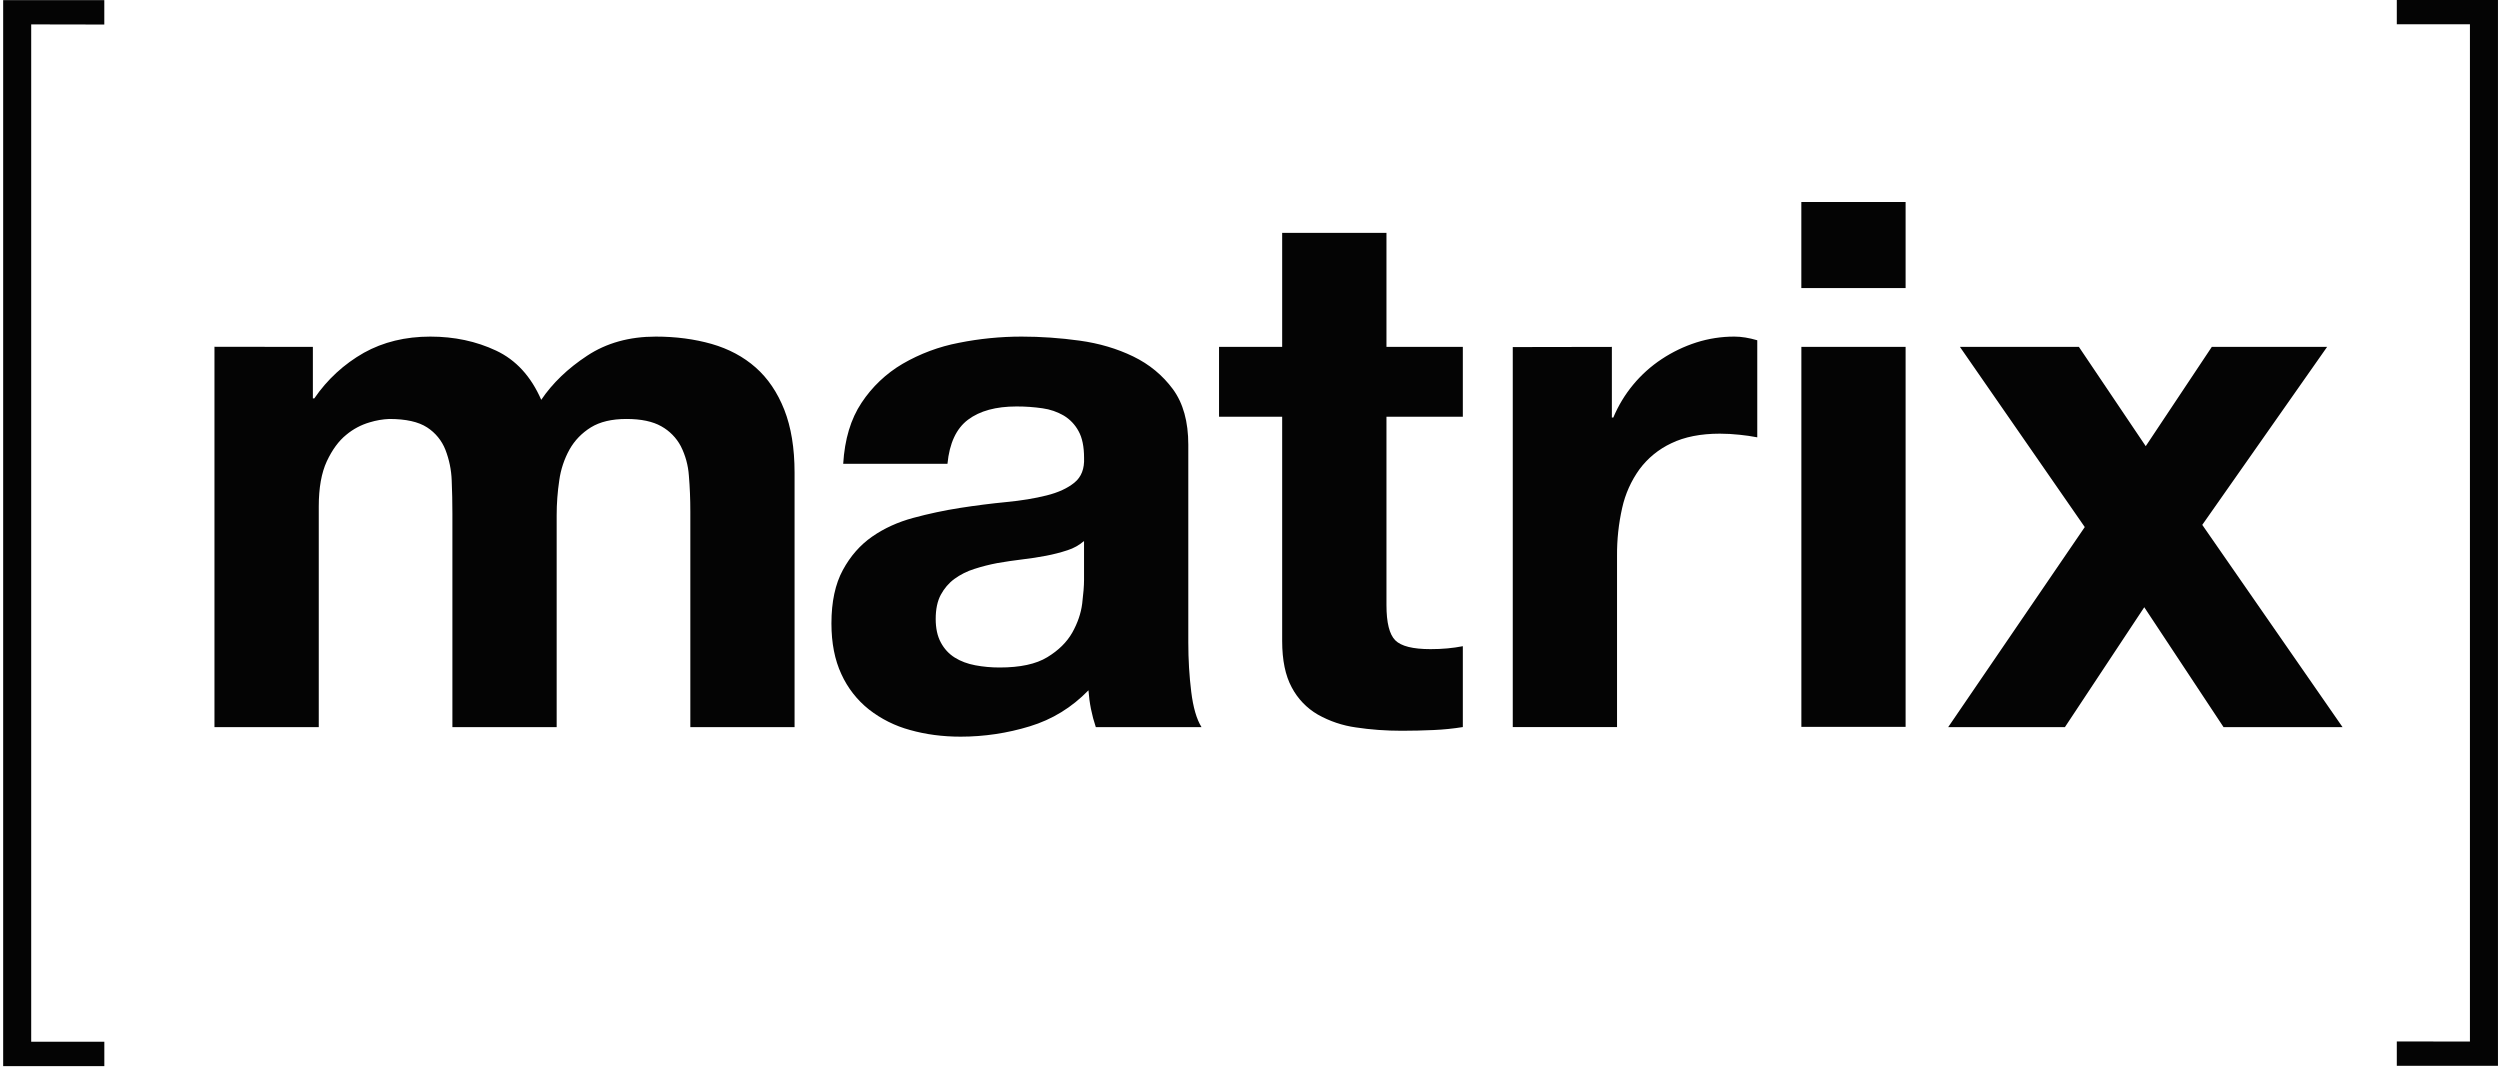
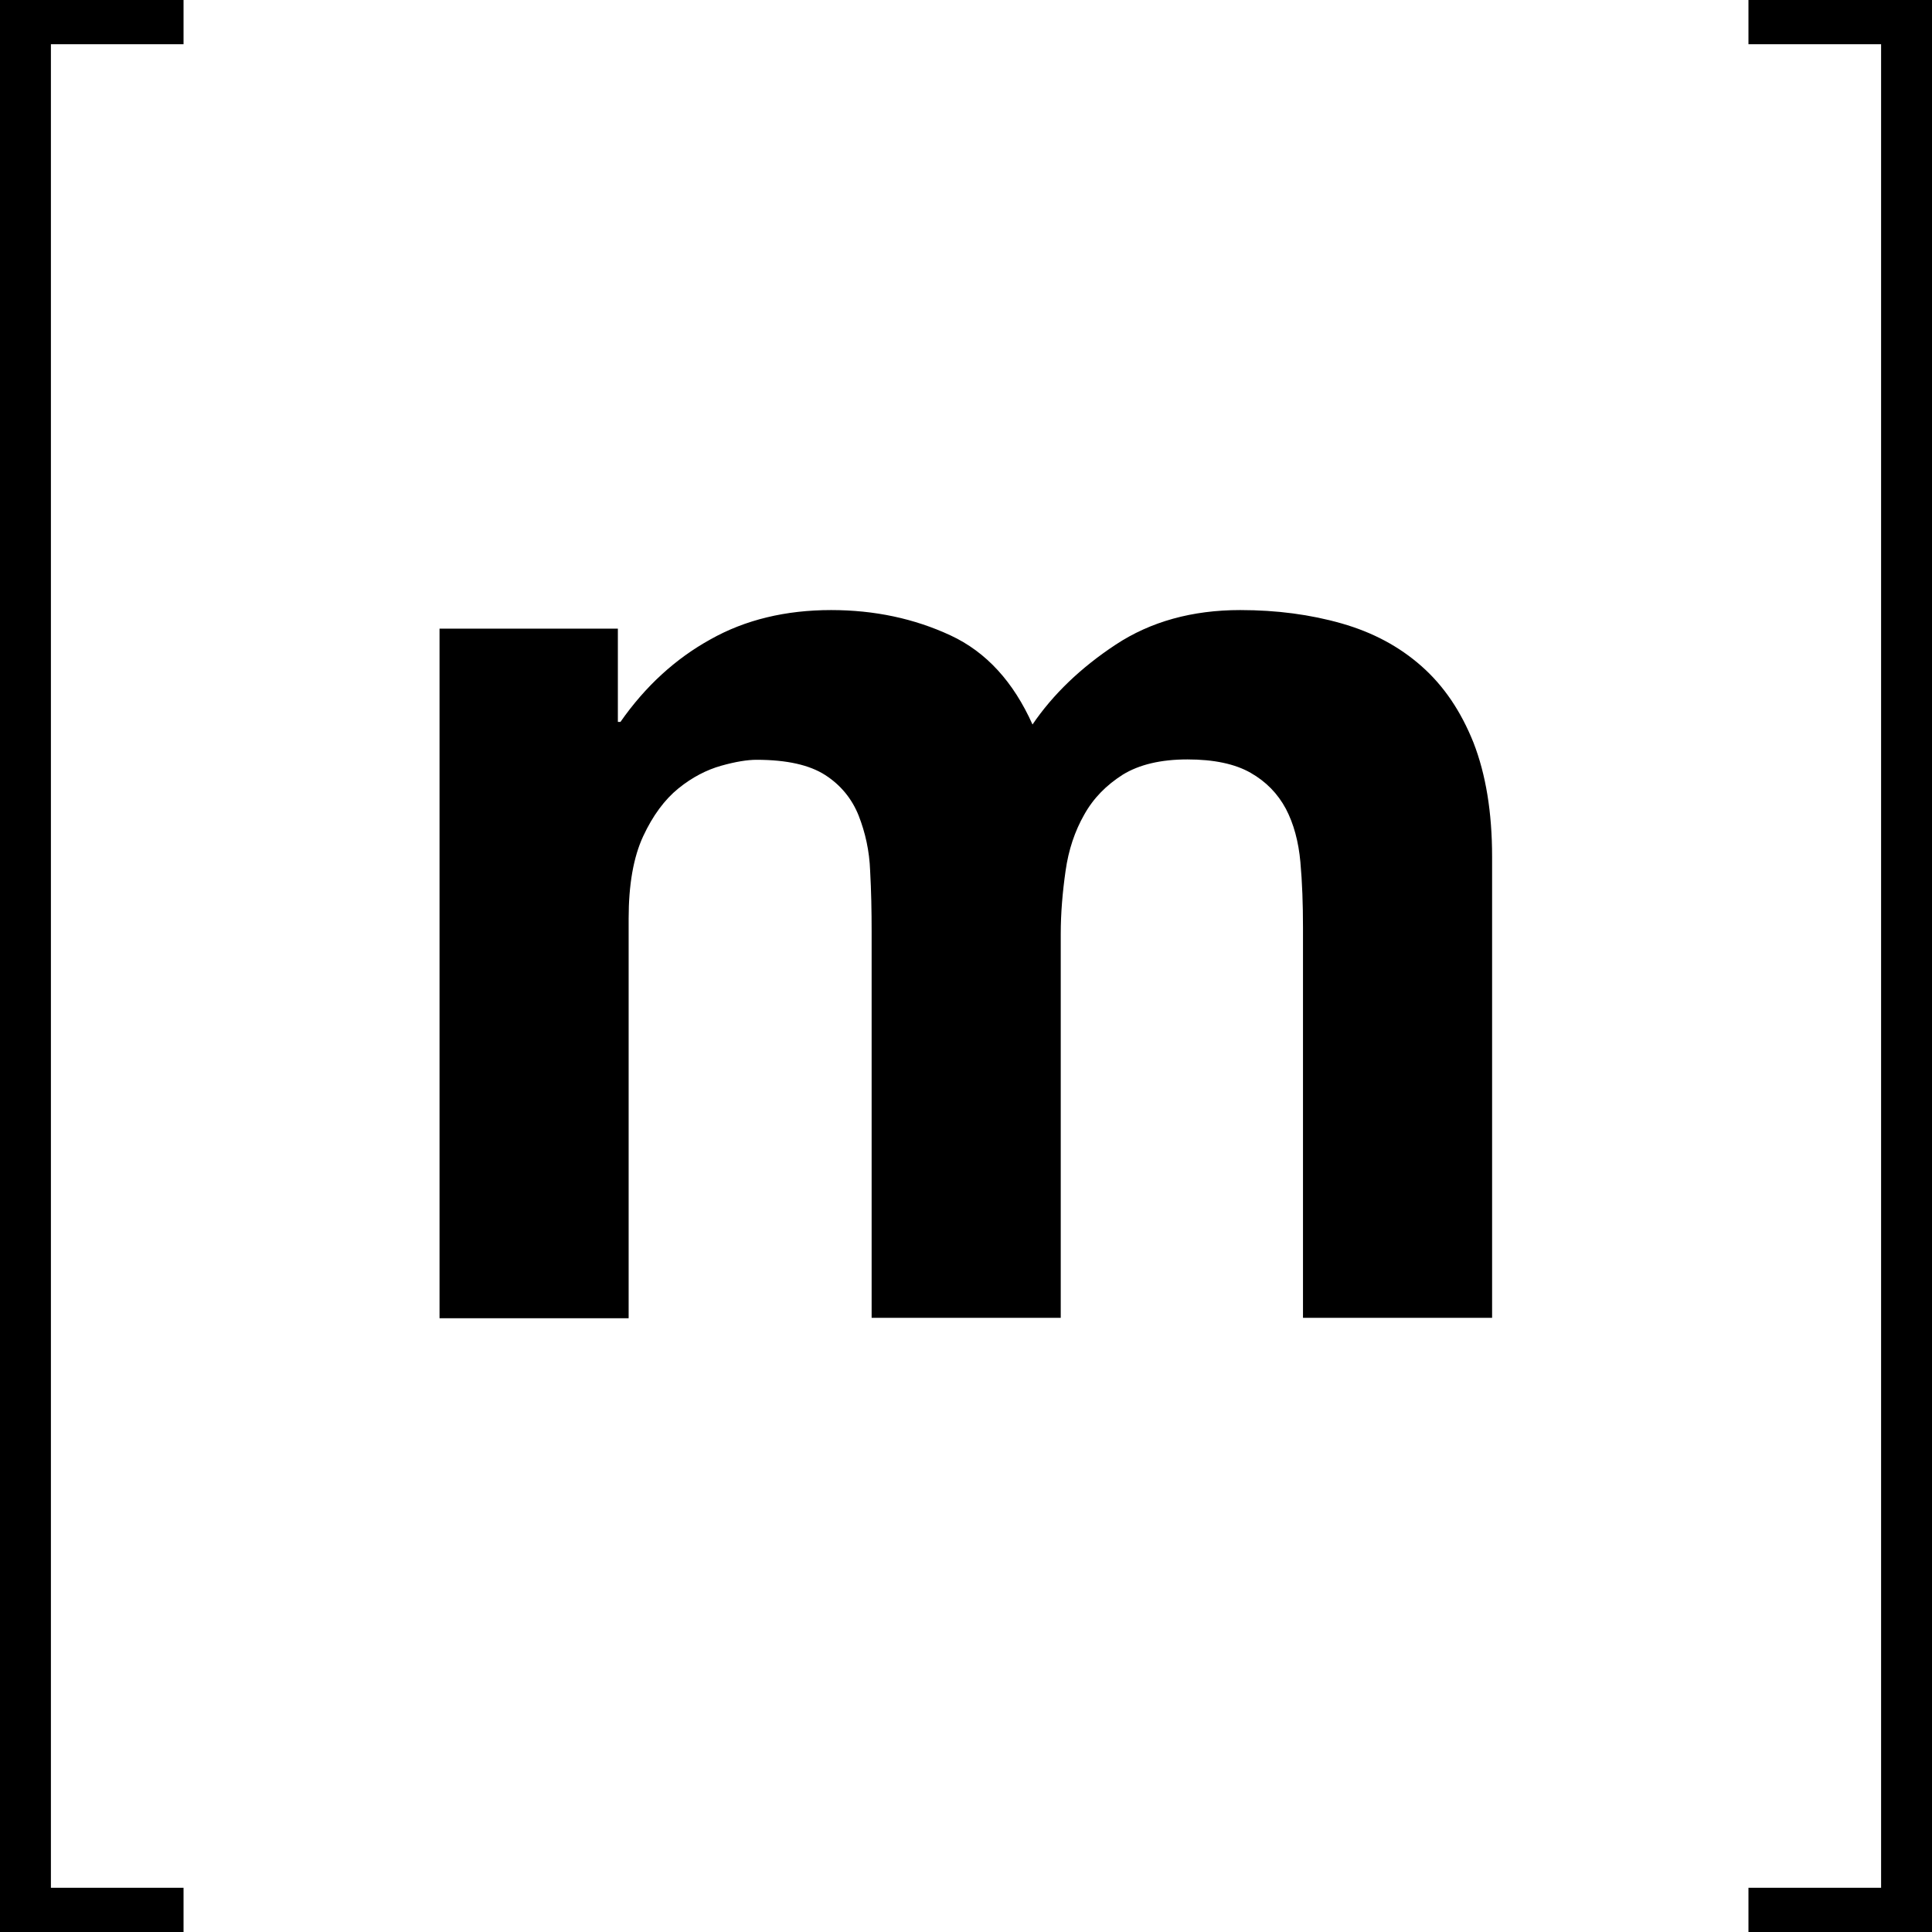
- <svg xmlns="http://www.w3.org/2000/svg" version="1.1" viewBox="0 0 75 32">
-   <g fill="#040404">
-     <path d="m0.936 0.732v30.52h2.194v0.732h-3.035v-31.98h3.034v0.732zm8.45 9.675v1.544h0.044a4.461 4.461 0 0 1 1.487-1.368c0.58-0.323 1.245-0.485 1.993-0.485 0.72 0 1.377 0.14 1.972 0.42 0.595 0.279 1.047 0.771 1.355 1.477 0.338-0.5 0.796-0.941 1.377-1.323 0.58-0.383 1.266-0.574 2.06-0.574 0.602 0 1.16 0.074 1.674 0.22 0.514 0.148 0.954 0.383 1.322 0.707 0.366 0.323 0.653 0.746 0.859 1.268 0.205 0.522 0.308 1.15 0.308 1.887v7.633h-3.127v-6.464c0-0.383-0.015-0.743-0.044-1.082a2.305 2.305 0 0 0-0.242-0.882 1.473 1.473 0 0 0-0.584-0.596c-0.257-0.146-0.606-0.22-1.047-0.22-0.44 0-0.796 0.085-1.068 0.253-0.272 0.17-0.485 0.39-0.639 0.662a2.654 2.654 0 0 0-0.308 0.927 7.074 7.074 0 0 0-0.078 1.048v6.354h-3.128v-6.398c0-0.338-7e-3 -0.673-0.021-1.004a2.825 2.825 0 0 0-0.188-0.916 1.411 1.411 0 0 0-0.55-0.673c-0.258-0.168-0.636-0.253-1.135-0.253a2.33 2.33 0 0 0-0.584 0.1 1.94 1.94 0 0 0-0.705 0.374c-0.228 0.184-0.422 0.449-0.584 0.794-0.161 0.346-0.242 0.798-0.242 1.357v6.619h-3.129v-11.41zm16.46 1.677a3.751 3.751 0 0 1 1.233-1.17 5.37 5.37 0 0 1 1.685-0.629 9.579 9.579 0 0 1 1.884-0.187c0.573 0 1.153 0.04 1.74 0.121 0.588 0.081 1.124 0.24 1.609 0.475 0.484 0.235 0.88 0.562 1.19 0.981 0.308 0.42 0.462 0.975 0.462 1.666v5.934c0 0.516 0.03 1.008 0.088 1.478 0.058 0.471 0.161 0.824 0.308 1.06h-3.171a4.435 4.435 0 0 1-0.22-1.104c-0.5 0.515-1.087 0.876-1.762 1.081a7.084 7.084 0 0 1-2.071 0.31c-0.544 0-1.05-0.067-1.52-0.2a3.472 3.472 0 0 1-1.234-0.617 2.87 2.87 0 0 1-0.826-1.059c-0.199-0.426-0.298-0.934-0.298-1.522 0-0.647 0.114-1.18 0.342-1.6 0.227-0.419 0.52-0.753 0.881-1.004 0.36-0.25 0.771-0.437 1.234-0.562 0.462-0.125 0.929-0.224 1.399-0.298 0.47-0.073 0.932-0.132 1.387-0.176 0.456-0.044 0.86-0.11 1.212-0.199 0.353-0.088 0.631-0.217 0.837-0.386s0.301-0.415 0.287-0.74c0-0.337-0.055-0.606-0.166-0.804a1.217 1.217 0 0 0-0.44-0.464 1.737 1.737 0 0 0-0.639-0.22 5.292 5.292 0 0 0-0.782-0.055c-0.617 0-1.101 0.132-1.454 0.397-0.352 0.264-0.558 0.706-0.617 1.323h-3.128c0.044-0.735 0.227-1.345 0.55-1.83zm6.179 4.423a5.095 5.095 0 0 1-0.639 0.165 9.68 9.68 0 0 1-0.716 0.11c-0.25 0.03-0.5 0.067-0.749 0.11a5.616 5.616 0 0 0-0.694 0.177 2.057 2.057 0 0 0-0.594 0.298c-0.17 0.125-0.305 0.284-0.408 0.474-0.103 0.192-0.154 0.434-0.154 0.728 0 0.28 0.051 0.515 0.154 0.706 0.103 0.192 0.242 0.342 0.419 0.453 0.176 0.11 0.381 0.187 0.617 0.231 0.234 0.044 0.477 0.066 0.726 0.066 0.617 0 1.094-0.102 1.432-0.309 0.338-0.205 0.587-0.452 0.75-0.739 0.16-0.286 0.26-0.576 0.297-0.87 0.036-0.295 0.055-0.53 0.055-0.707v-1.17a1.4 1.4 0 0 1-0.496 0.277zm11.86-6.1v2.096h-2.291v5.647c0 0.53 0.088 0.883 0.264 1.059 0.176 0.177 0.529 0.265 1.057 0.265 0.177 0 0.345-7e-3 0.507-0.022 0.161-0.015 0.316-0.037 0.463-0.066v2.426a7.49 7.49 0 0 1-0.882 0.089 21.67 21.67 0 0 1-0.947 0.022c-0.484 0-0.944-0.034-1.377-0.1a3.233 3.233 0 0 1-1.145-0.386 2.04 2.04 0 0 1-0.782-0.816c-0.191-0.353-0.287-0.816-0.287-1.39v-6.728h-1.894v-2.096h1.894v-3.42h3.129v3.42h2.29zm4.471 0v2.118h0.044a3.907 3.907 0 0 1 1.454-1.754 4.213 4.213 0 0 1 1.036-0.497 3.734 3.734 0 0 1 1.145-0.176c0.206 0 0.433 0.037 0.683 0.11v2.912a5.862 5.862 0 0 0-0.528-0.077 5.566 5.566 0 0 0-0.595-0.033c-0.573 0-1.058 0.096-1.454 0.287a2.52 2.52 0 0 0-0.958 0.783 3.143 3.143 0 0 0-0.518 1.158 6.32 6.32 0 0 0-0.154 1.434v5.14h-3.128v-11.4zm5.684-1.765v-2.582h3.128v2.582h-3.127zm3.128 1.765v11.4h-3.127v-11.4h3.128zm1.63 0h3.569l2.005 2.978 1.982-2.978h3.459l-3.745 5.339 4.208 6.067h-3.57l-2.378-3.596-2.38 3.596h-3.502l4.097-6.001zm15.3 20.84v-30.52h-2.194v-0.732h3.035v31.98h-3.035v-0.732z" />
-   </g>
+ <svg xmlns="http://www.w3.org/2000/svg" version="1.1" id="Layer_1" x="0px" y="0px" viewBox="0 0 520 520" style="enable-background:new 0 0 520 520;" xml:space="preserve">
+   <path d="M13.7,11.9v496.2h35.7V520H0V0h49.4v11.9H13.7z" />
+   <path d="M166.3,169.2v25.1h0.7c6.7-9.6,14.8-17,24.2-22.2c9.4-5.3,20.3-7.9,32.5-7.9c11.7,0,22.4,2.3,32.1,6.8  c9.7,4.5,17,12.6,22.1,24c5.5-8.1,13-15.3,22.4-21.5c9.4-6.2,20.6-9.3,33.5-9.3c9.8,0,18.9,1.2,27.3,3.6c8.4,2.4,15.5,6.2,21.5,11.5  c6,5.3,10.6,12.1,14,20.6c3.3,8.5,5,18.7,5,30.7v124.1h-50.9V249.6c0-6.2-0.2-12.1-0.7-17.6c-0.5-5.5-1.8-10.3-3.9-14.3  c-2.2-4.1-5.3-7.3-9.5-9.7c-4.2-2.4-9.9-3.6-17-3.6c-7.2,0-13,1.4-17.4,4.1c-4.4,2.8-7.9,6.3-10.4,10.8c-2.5,4.4-4.2,9.4-5,15.1  c-0.8,5.6-1.3,11.3-1.3,17v103.3h-50.9v-104c0-5.5-0.1-10.9-0.4-16.3c-0.2-5.4-1.3-10.3-3.1-14.9c-1.8-4.5-4.8-8.2-9-10.9  c-4.2-2.7-10.3-4.1-18.5-4.1c-2.4,0-5.6,0.5-9.5,1.6c-3.9,1.1-7.8,3.1-11.5,6.1c-3.7,3-6.9,7.3-9.5,12.9c-2.6,5.6-3.9,13-3.9,22.1  v107.6h-50.9V169.2H166.3z" />
+   <path d="M506.3,508.1V11.9h-35.7V0H520v520h-49.4v-11.9H506.3z" />
</svg>
